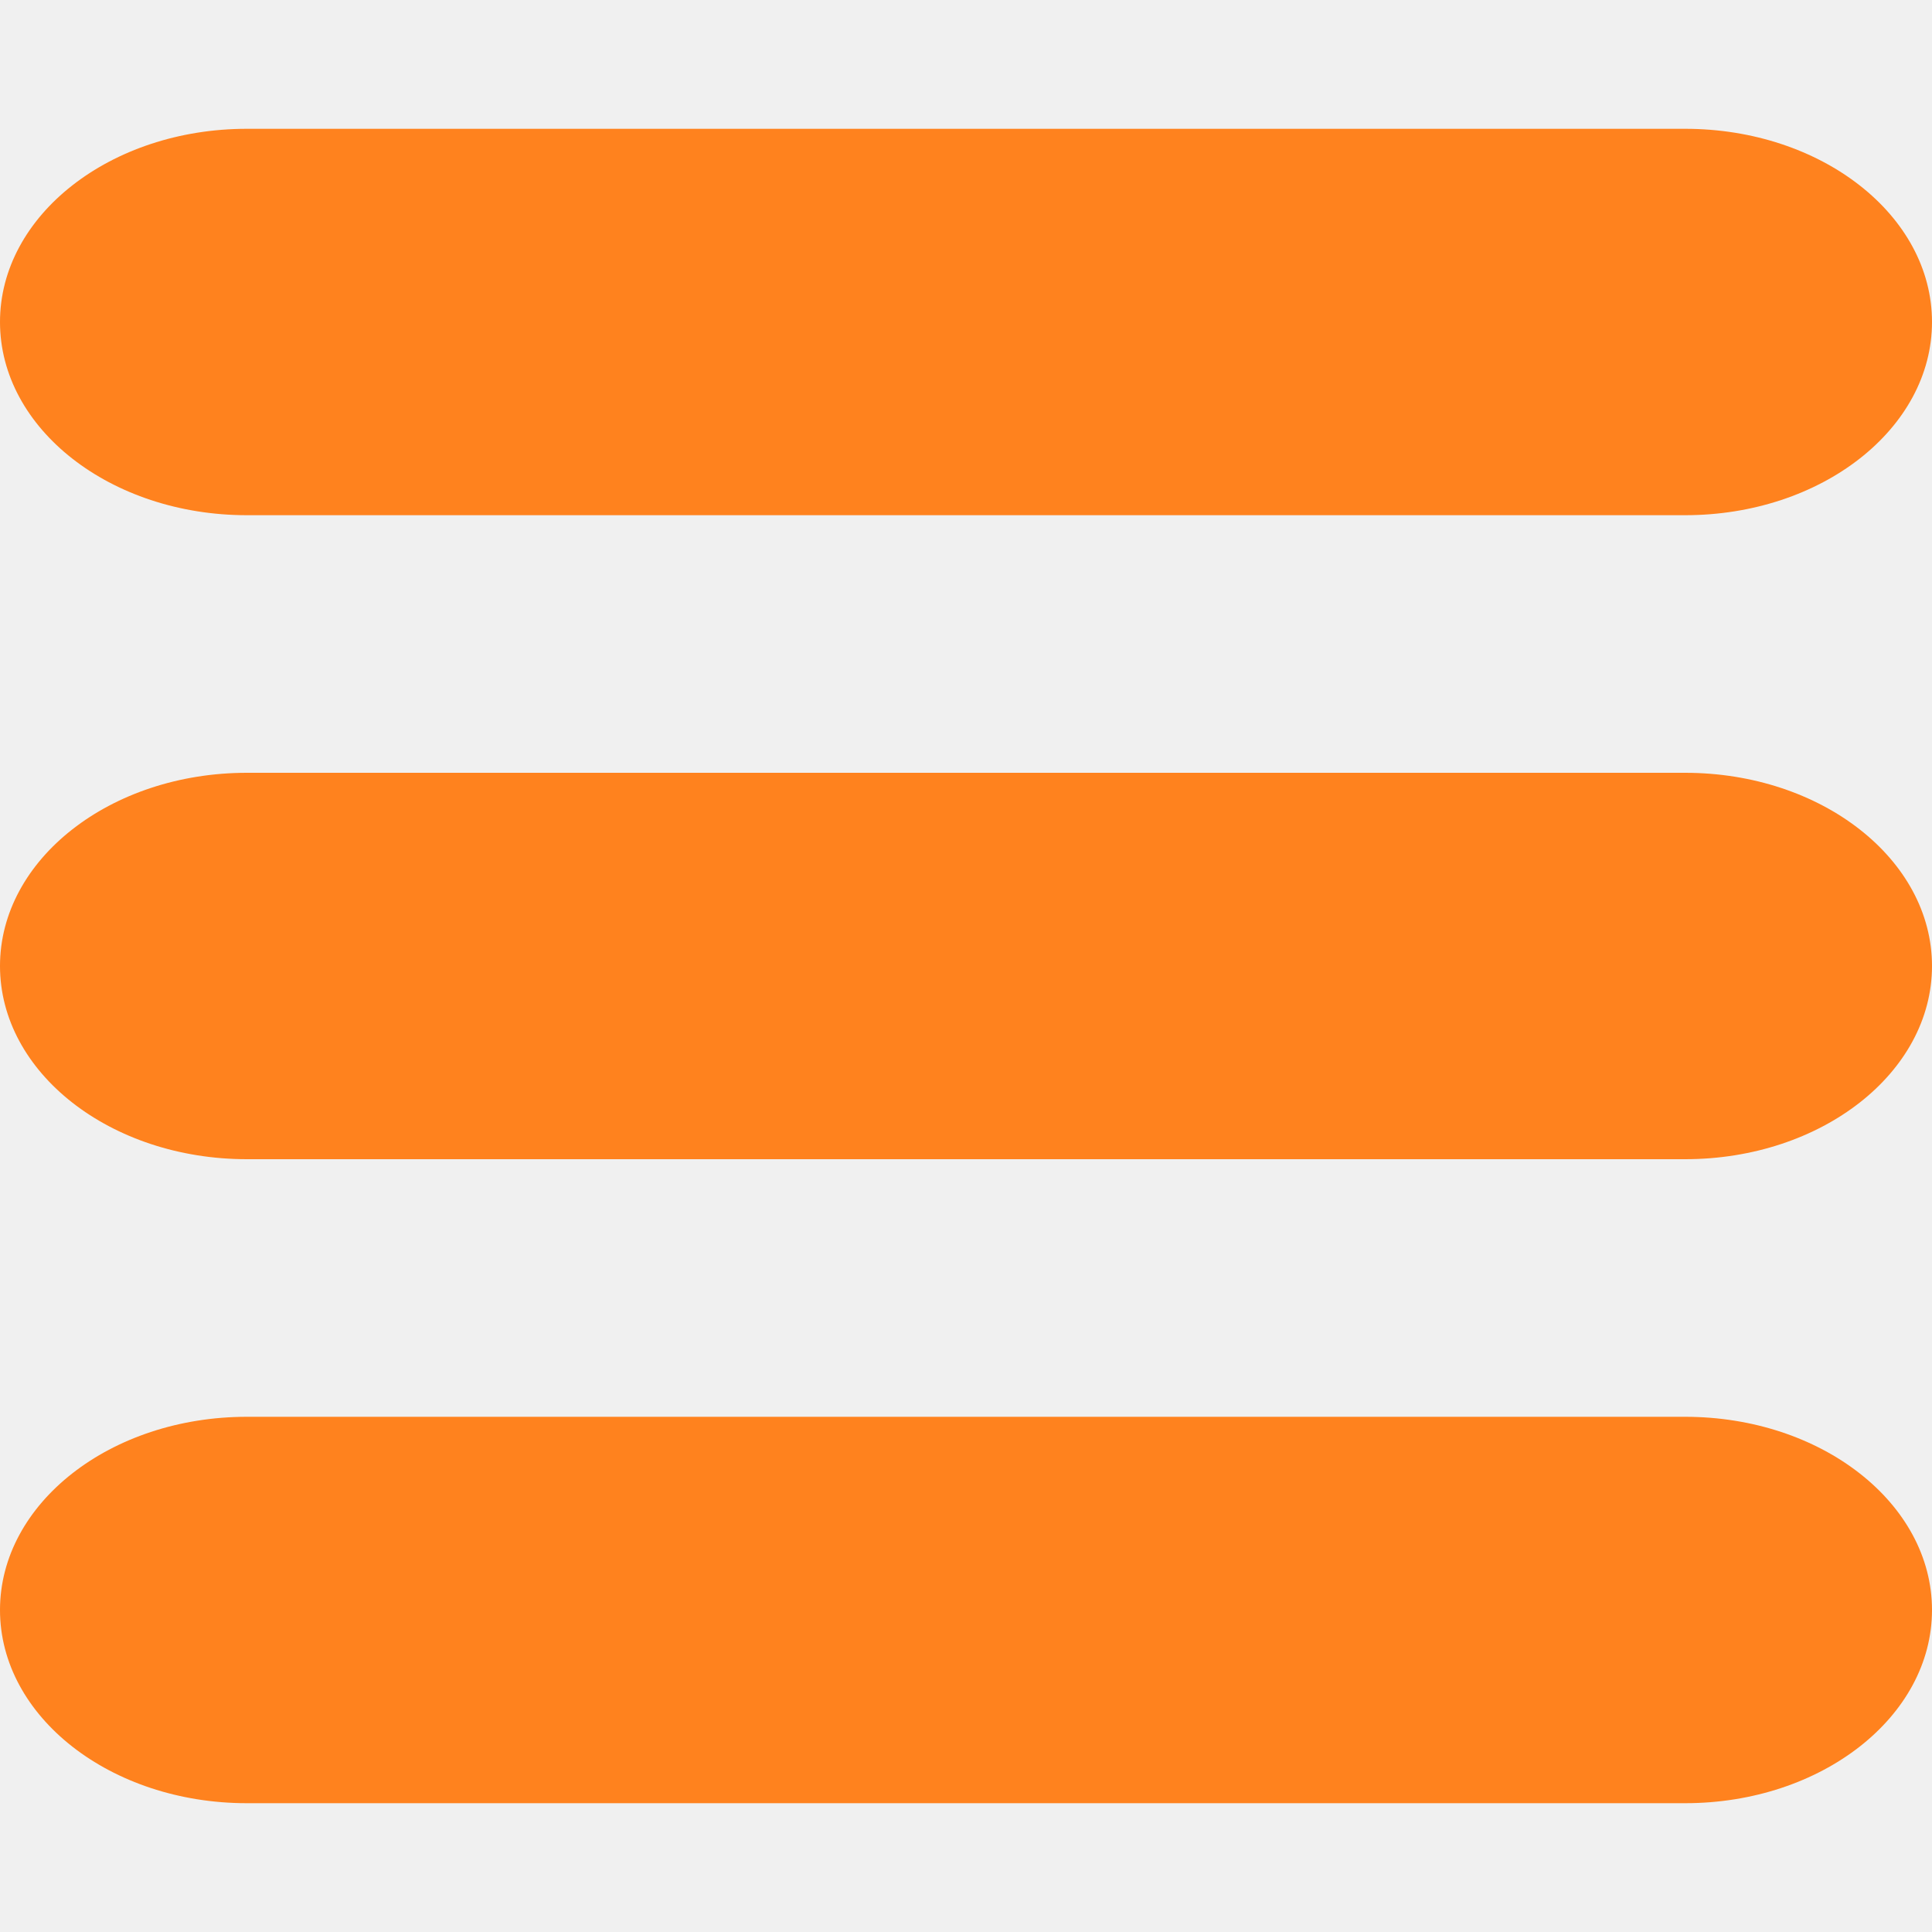
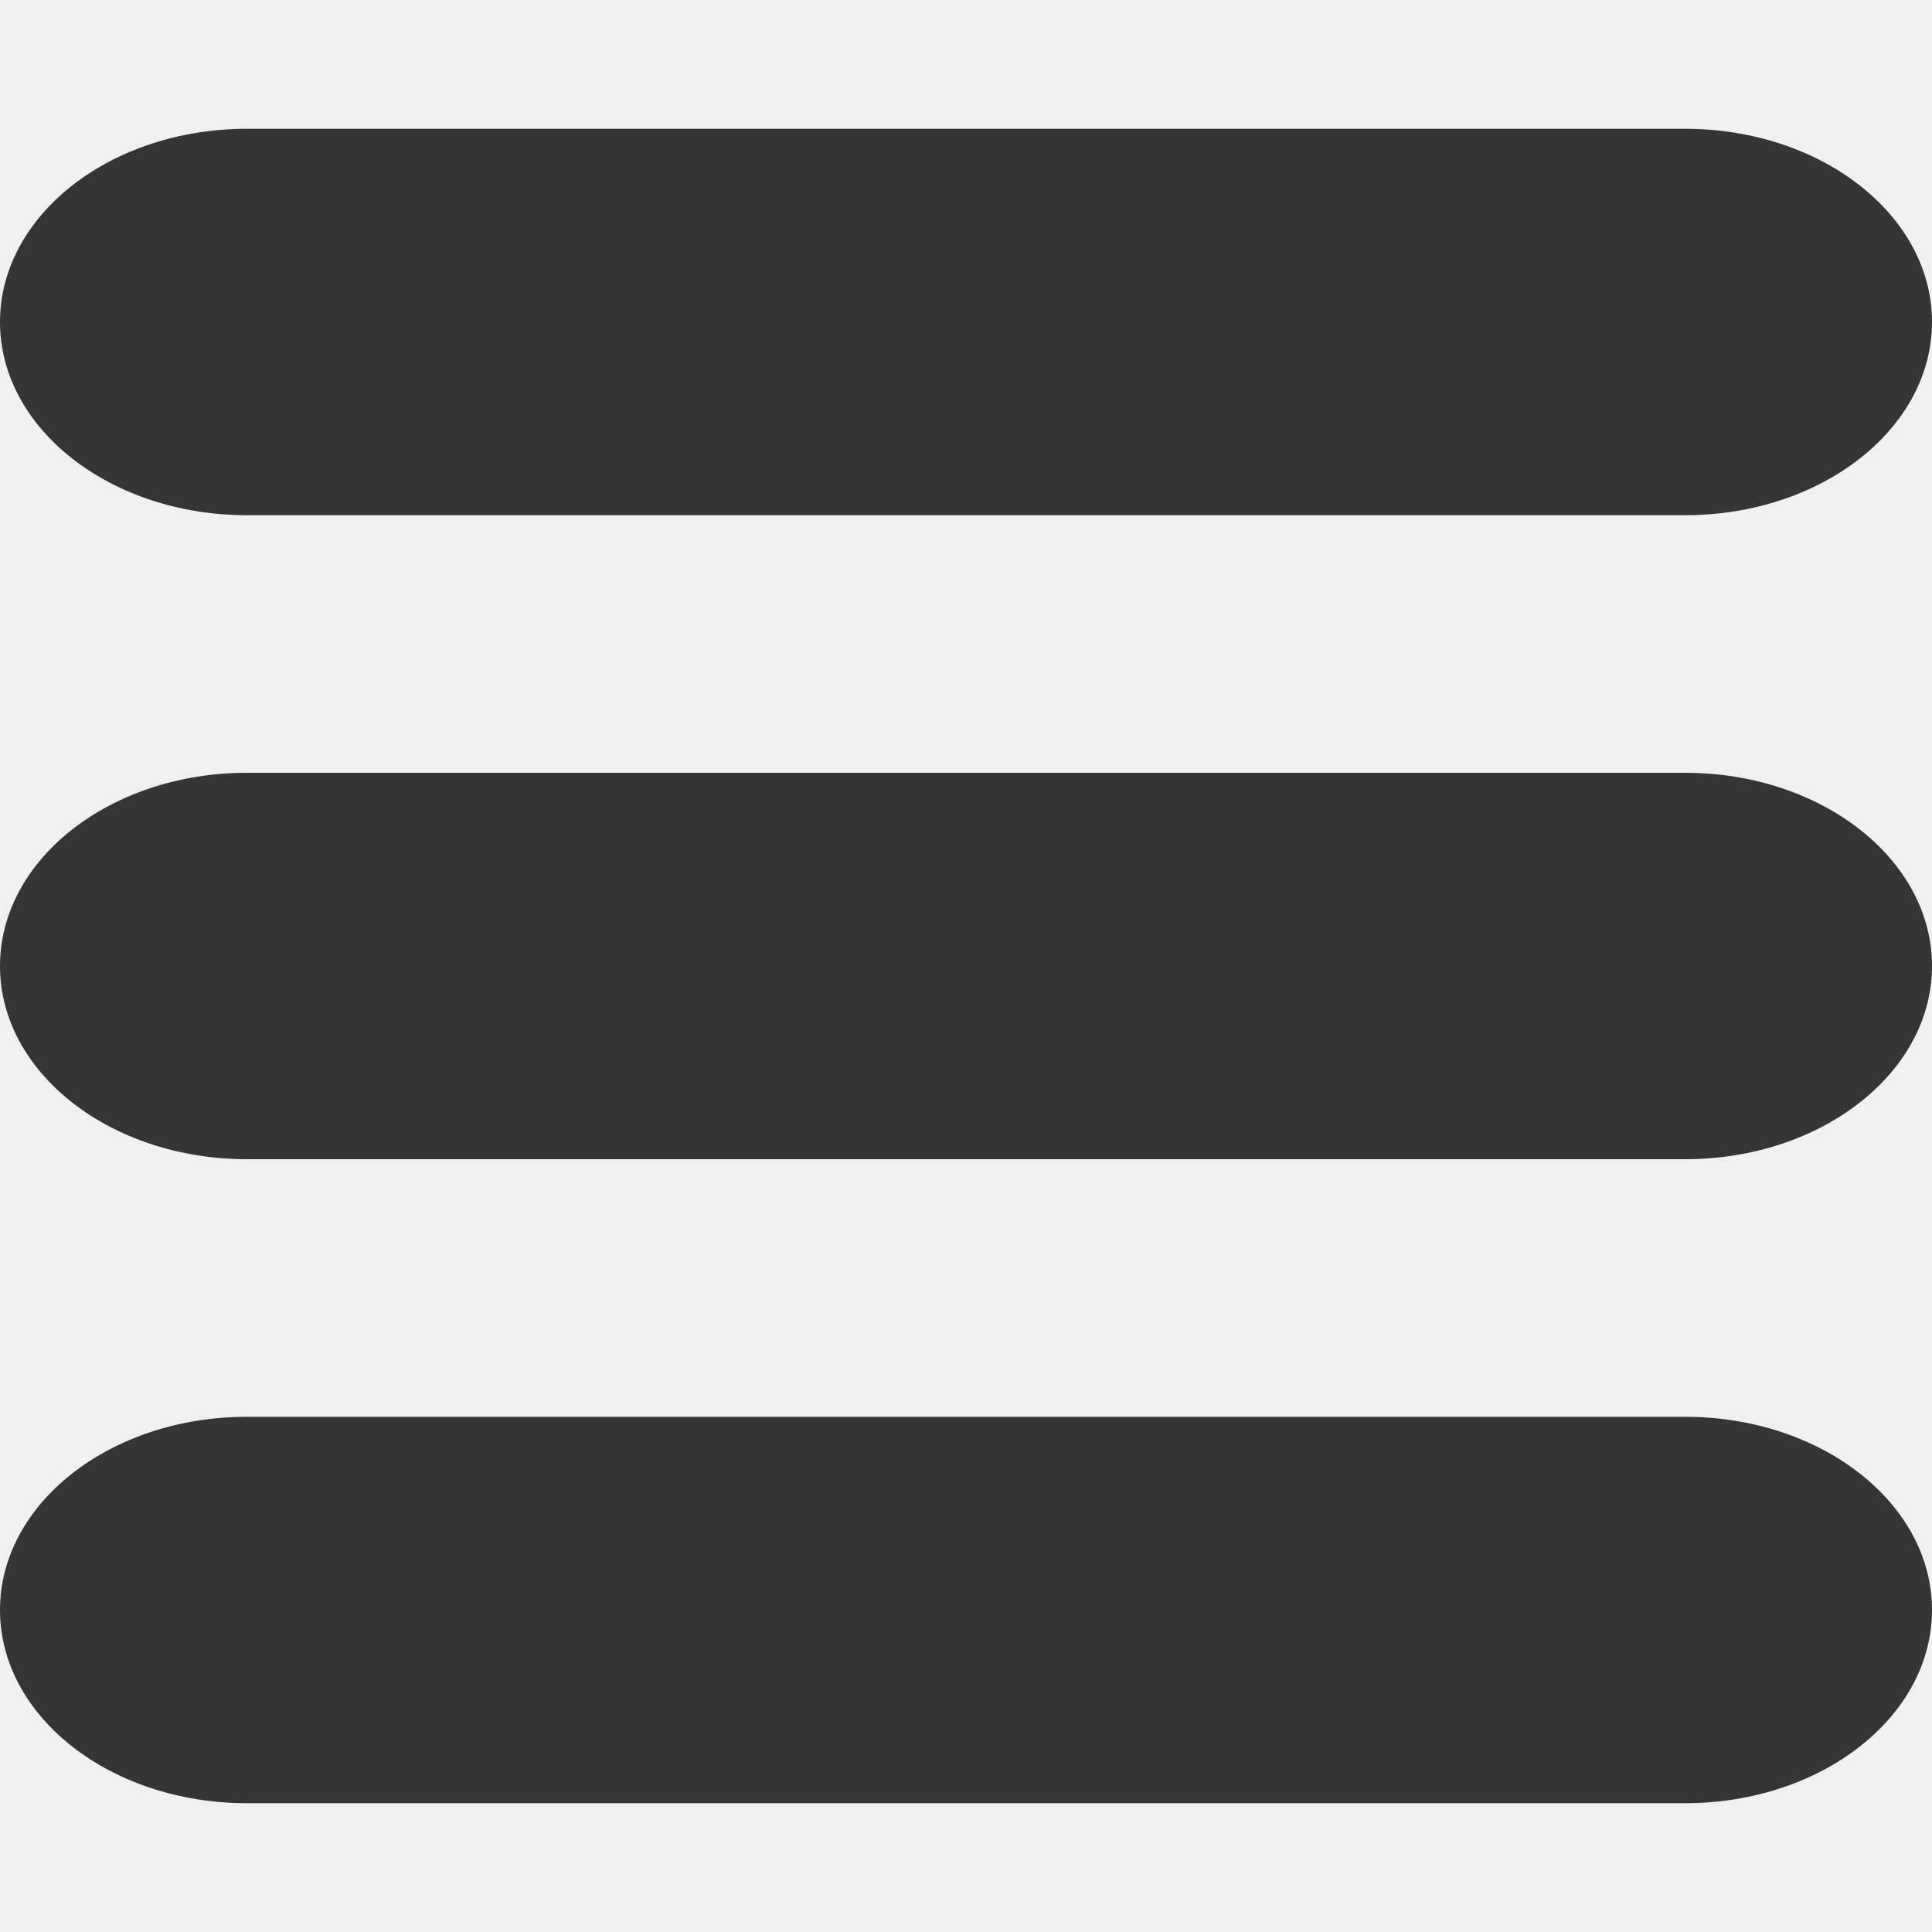
<svg xmlns="http://www.w3.org/2000/svg" width="15" height="15" id="svg2" version="1.1">
  <defs id="defs4" />
  <g id="layer1" transform="translate(0,-1037.362)">
-     <rect style="opacity:0.99;fill:#ff811c;fill-opacity:1;stroke:none" id="rect2985" width="15" height="3" x="0" y="1048.362" rx="1.917" ry="2.076" />
-     <rect ry="2.076" rx="1.917" y="1043.362" x="0" height="3" width="15" id="rect2987" style="opacity:0.99;fill:#ff811c;fill-opacity:1;stroke:none" />
-     <rect style="opacity:0.99;fill:#ff811c;fill-opacity:1;stroke:none" id="rect2989" width="15" height="3" x="0" y="1038.362" rx="1.917" ry="2.076" />
+     <rect style="opacity:0.99;fill:#333333;fill-opacity:1;stroke:none" id="rect2985" width="15" height="3" x="0" y="1048.362" rx="1.917" ry="2.076" />
+     <rect ry="2.076" rx="1.917" y="1043.362" x="0" height="3" width="15" id="rect2987" style="opacity:0.99;fill:#333333;fill-opacity:1;stroke:none" />
+     <rect style="opacity:0.99;fill:#333333;fill-opacity:1;stroke:none" id="rect2989" width="15" height="3" x="0" y="1038.362" rx="1.917" ry="2.076" />
    <rect style="fill:#ffffff;fill-opacity:0.784;stroke:#ff811c;stroke-width:1;stroke-linejoin:round;stroke-miterlimit:4;stroke-opacity:1;stroke-dasharray:none;stroke-dashoffset:0" id="rect3769" width="14.888" height="6.495" x="-20.912" y="1046.164" ry="1.586" rx="1.428" />
    <rect style="opacity:0.99;fill:#ffffff;fill-opacity:1;stroke:#ff811c;stroke-width:1;stroke-linejoin:round;stroke-miterlimit:4;stroke-opacity:1;stroke-dasharray:none;stroke-dashoffset:0" id="rect3771" width="10.312" height="3.273" x="-21.016" y="1049.519" rx="0" ry="0" />
    <rect style="fill:#ffffff;fill-opacity:0.784;stroke:#ff811c;stroke-width:0.5;stroke-linejoin:miter;stroke-miterlimit:4;stroke-opacity:1;stroke-dasharray:none;stroke-dashoffset:0" id="rect3777" width="9.055" height="8.405" x="-17.982" y="1037.583" />
    <path style="fill:none;stroke:#ff811c;stroke-width:1px;stroke-linecap:butt;stroke-linejoin:miter;stroke-opacity:1" d="m -13.674,1043.931 0.031,-3.75" id="path3779" />
    <path style="opacity:0.99;fill:#ff811c;fill-opacity:1;stroke:#ff811c;stroke-width:0.434;stroke-linejoin:miter;stroke-miterlimit:4;stroke-opacity:1;stroke-dasharray:none;stroke-dashoffset:0" id="path3783" d="M 8.649,2.552 7.837,2.546 7.025,2.541 7.436,1.84 7.846,1.139 8.248,1.845 z" transform="matrix(1.126823,0,0,1.178879,-22.44615,1037.601)" />
  </g>
</svg>
